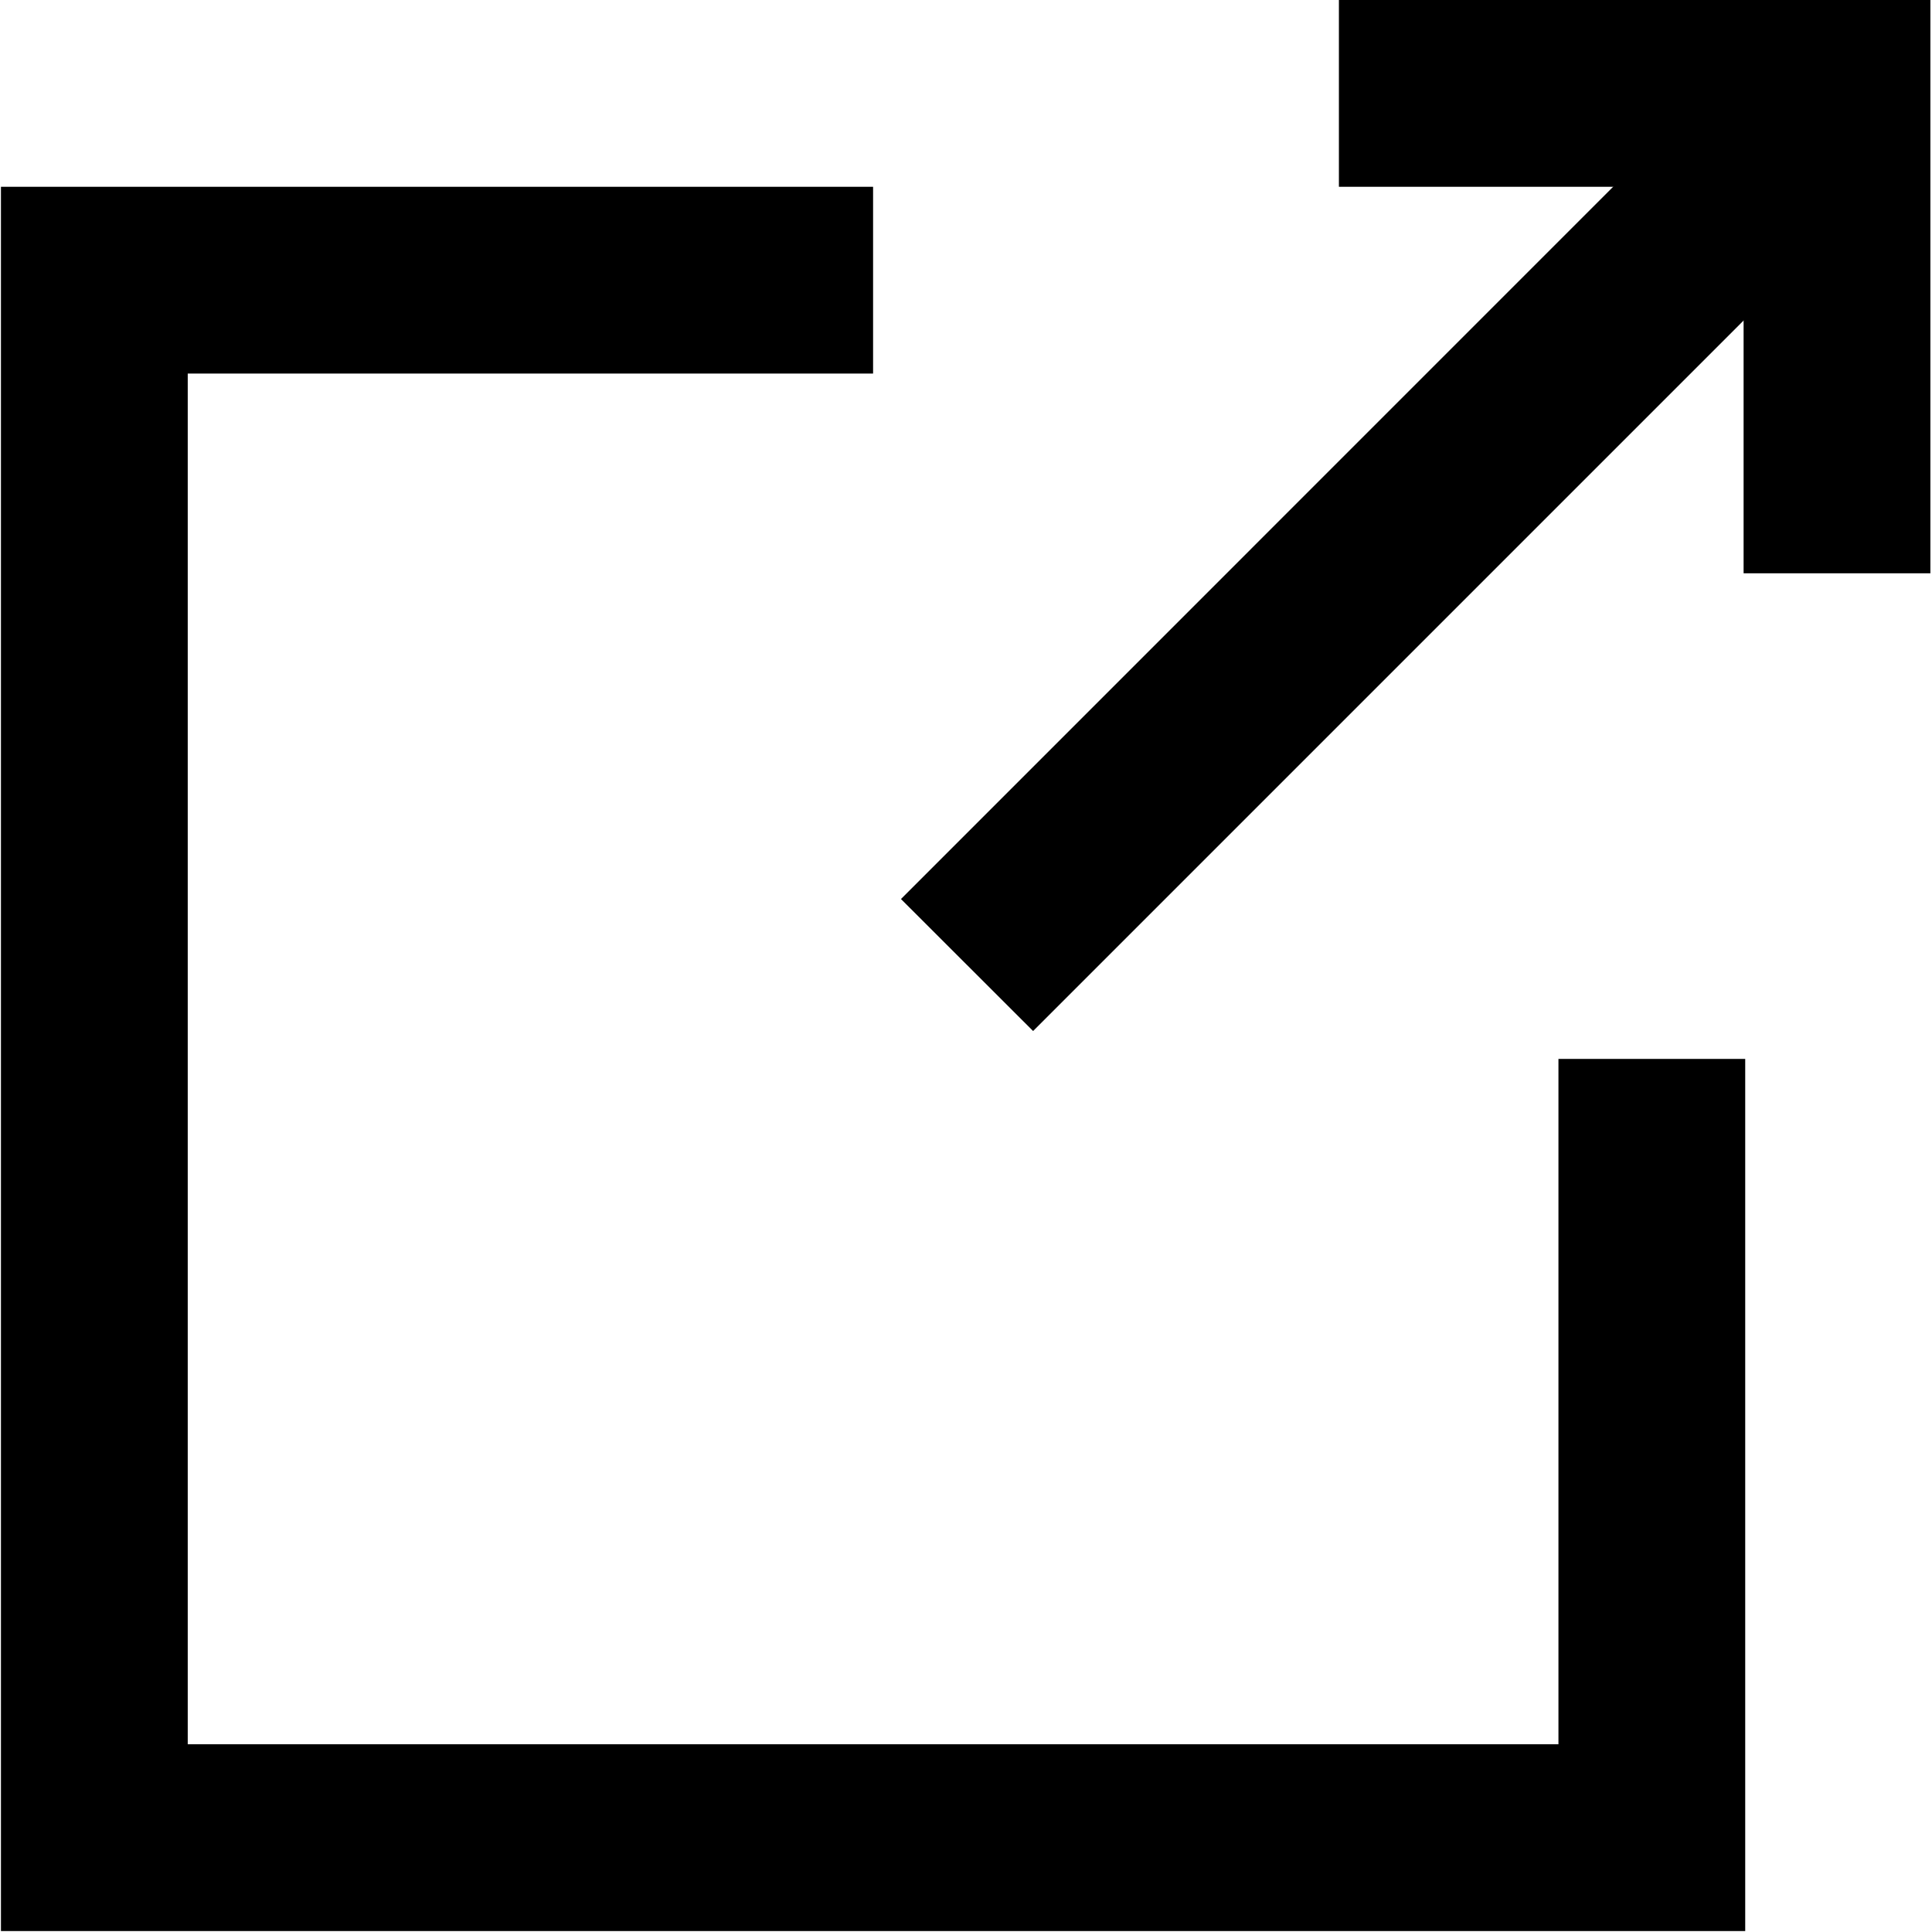
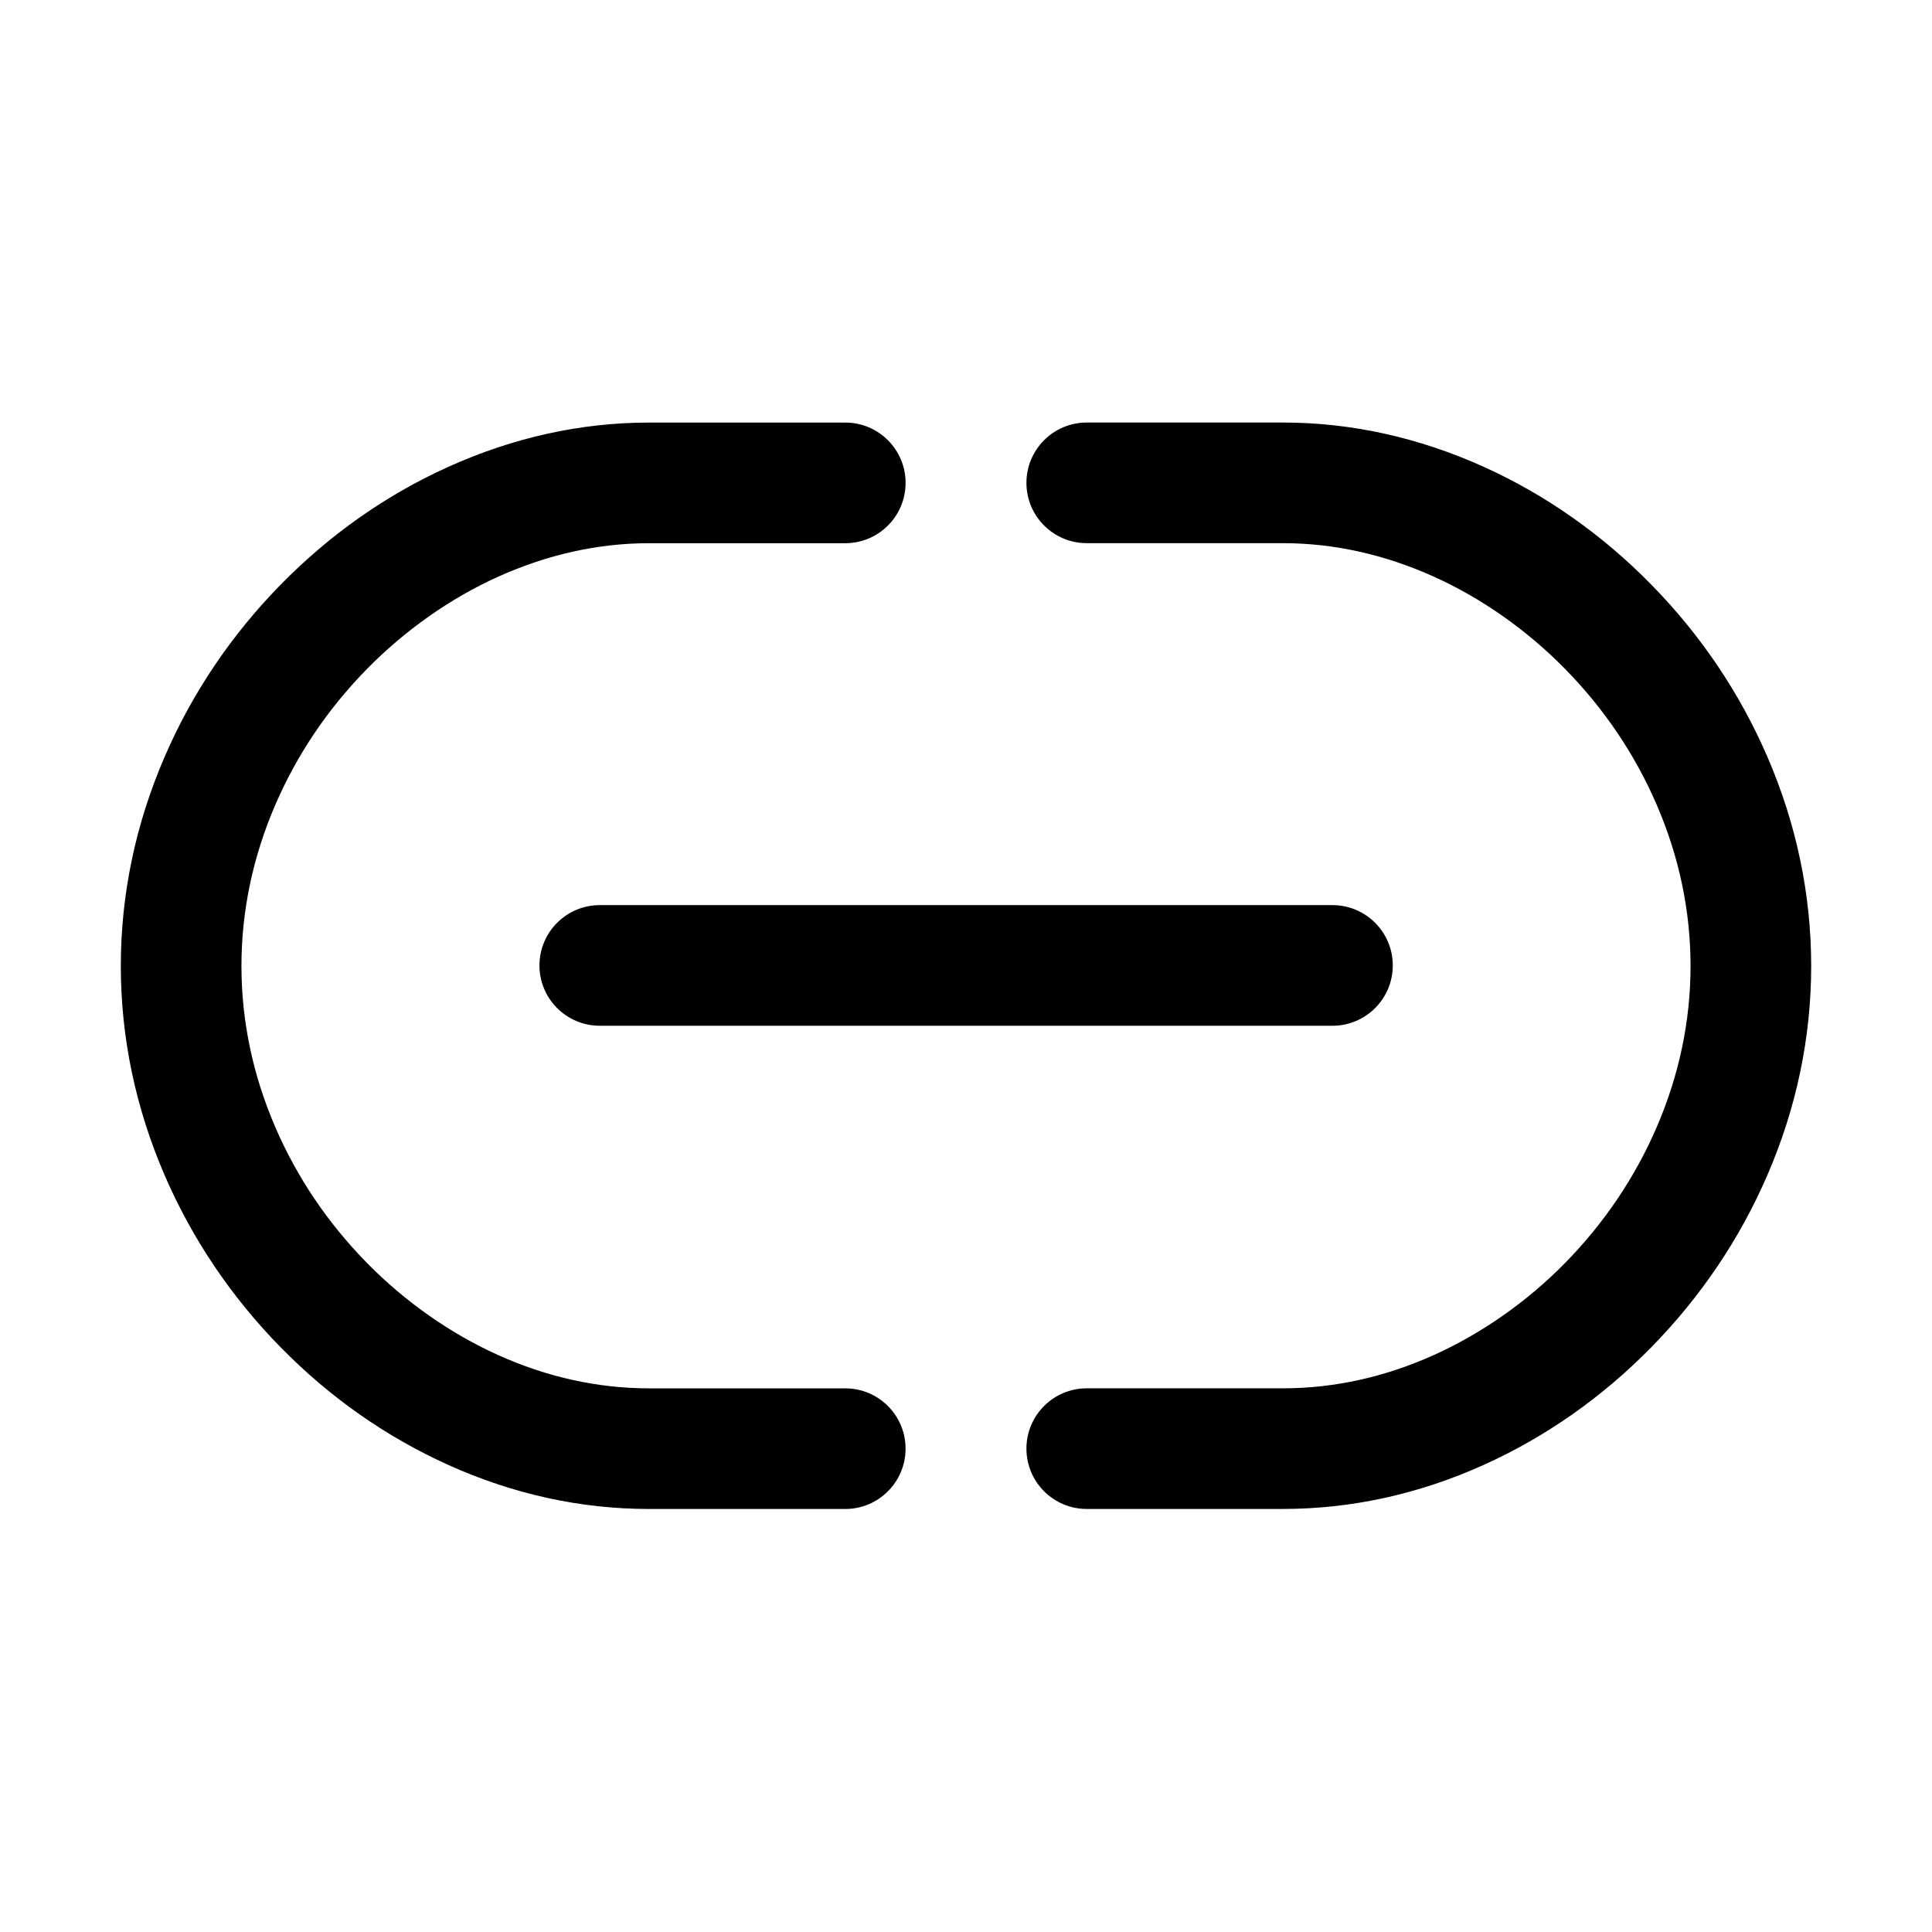
- <svg xmlns="http://www.w3.org/2000/svg" width="128" height="128">
-   <g>
-     <path d="M115.625 127.937H.063V12.375h57.781v12.374H12.438v90.813h90.813V70.156h12.374z" />
-     <path d="M116.426 2.821l8.753 8.753-56.734 56.734-8.753-8.745z" />
-     <path d="M127.893 37.982h-12.375V12.375H88.706V0h39.187z" />
-   </g>
+ <svg xmlns="http://www.w3.org/2000/svg" t="1686670030626" class="icon" viewBox="0 0 1024 1024" version="1.1" p-id="5052" width="200" height="200">
+   <path d="M448 735.854H344.009c-27.021 0-53.977-5.896-80.117-17.701-25.287-11.415-49.328-28.293-69.518-48.887-20.663-21.079-36.962-45.224-48.443-71.812-11.921-27.595-17.957-56.354-17.957-85.47S134.021 454.109 145.943 426.513c11.48-26.584 27.78-50.751 48.443-71.83 20.19-20.591 44.231-37.544 69.518-48.959 26.14-11.802 53.103-17.813 80.117-17.813h103.991a31.97 31.97 0 0 0 0-63.94h-104.002c-36.153 0-71.963 7.918-106.426 23.481-32.913 14.858-62.813 35.882-88.866 62.463-26.19 26.732-46.875 57.438-61.484 91.25-15.393 35.644-23.199 72.939-23.199 110.833s7.806 75.186 23.199 110.833c14.609 33.83 35.297 64.529 61.484 91.243 26.057 26.58 55.957 47.504 88.866 62.362 34.463 15.559 70.269 23.358 106.426 23.358h103.991a31.97 31.97 0 1 0 0-63.94zM936.77 401.169c-14.609-33.83-35.294-64.529-61.484-91.243-26.057-26.58-55.957-47.623-88.866-62.495-34.463-15.559-70.273-23.481-106.426-23.481h-103.995a31.97 31.97 0 0 0 0 63.94h103.991c27.021 0 53.977 6.011 80.117 17.813 25.287 11.415 49.328 28.35 69.518 48.949 20.663 21.079 36.962 45.253 48.443 71.841 11.921 27.595 17.957 56.354 17.957 85.485s-6.044 57.889-17.957 85.481c-11.48 26.584-27.78 50.755-48.443 71.833-20.19 20.591-44.231 37.428-69.518 48.844-26.14 11.802-53.103 17.701-80.117 17.701h-103.991a31.97 31.97 0 0 0 0 63.94h103.991c36.153 0 71.963-7.799 106.426-23.358 32.913-14.858 62.813-35.825 88.866-62.405 26.19-26.732 46.875-57.391 61.484-91.221 15.393-35.644 23.199-72.924 23.199-110.819s-7.803-75.157-23.195-110.804z" fill="" p-id="5053" />
+   <path d="M285.925 511.702A31.97 31.97 0 0 0 317.895 543.672h388.337a31.97 31.97 0 0 0 0-63.94H317.895a31.97 31.97 0 0 0-31.97 31.97z" fill="" p-id="5054" />
</svg>
